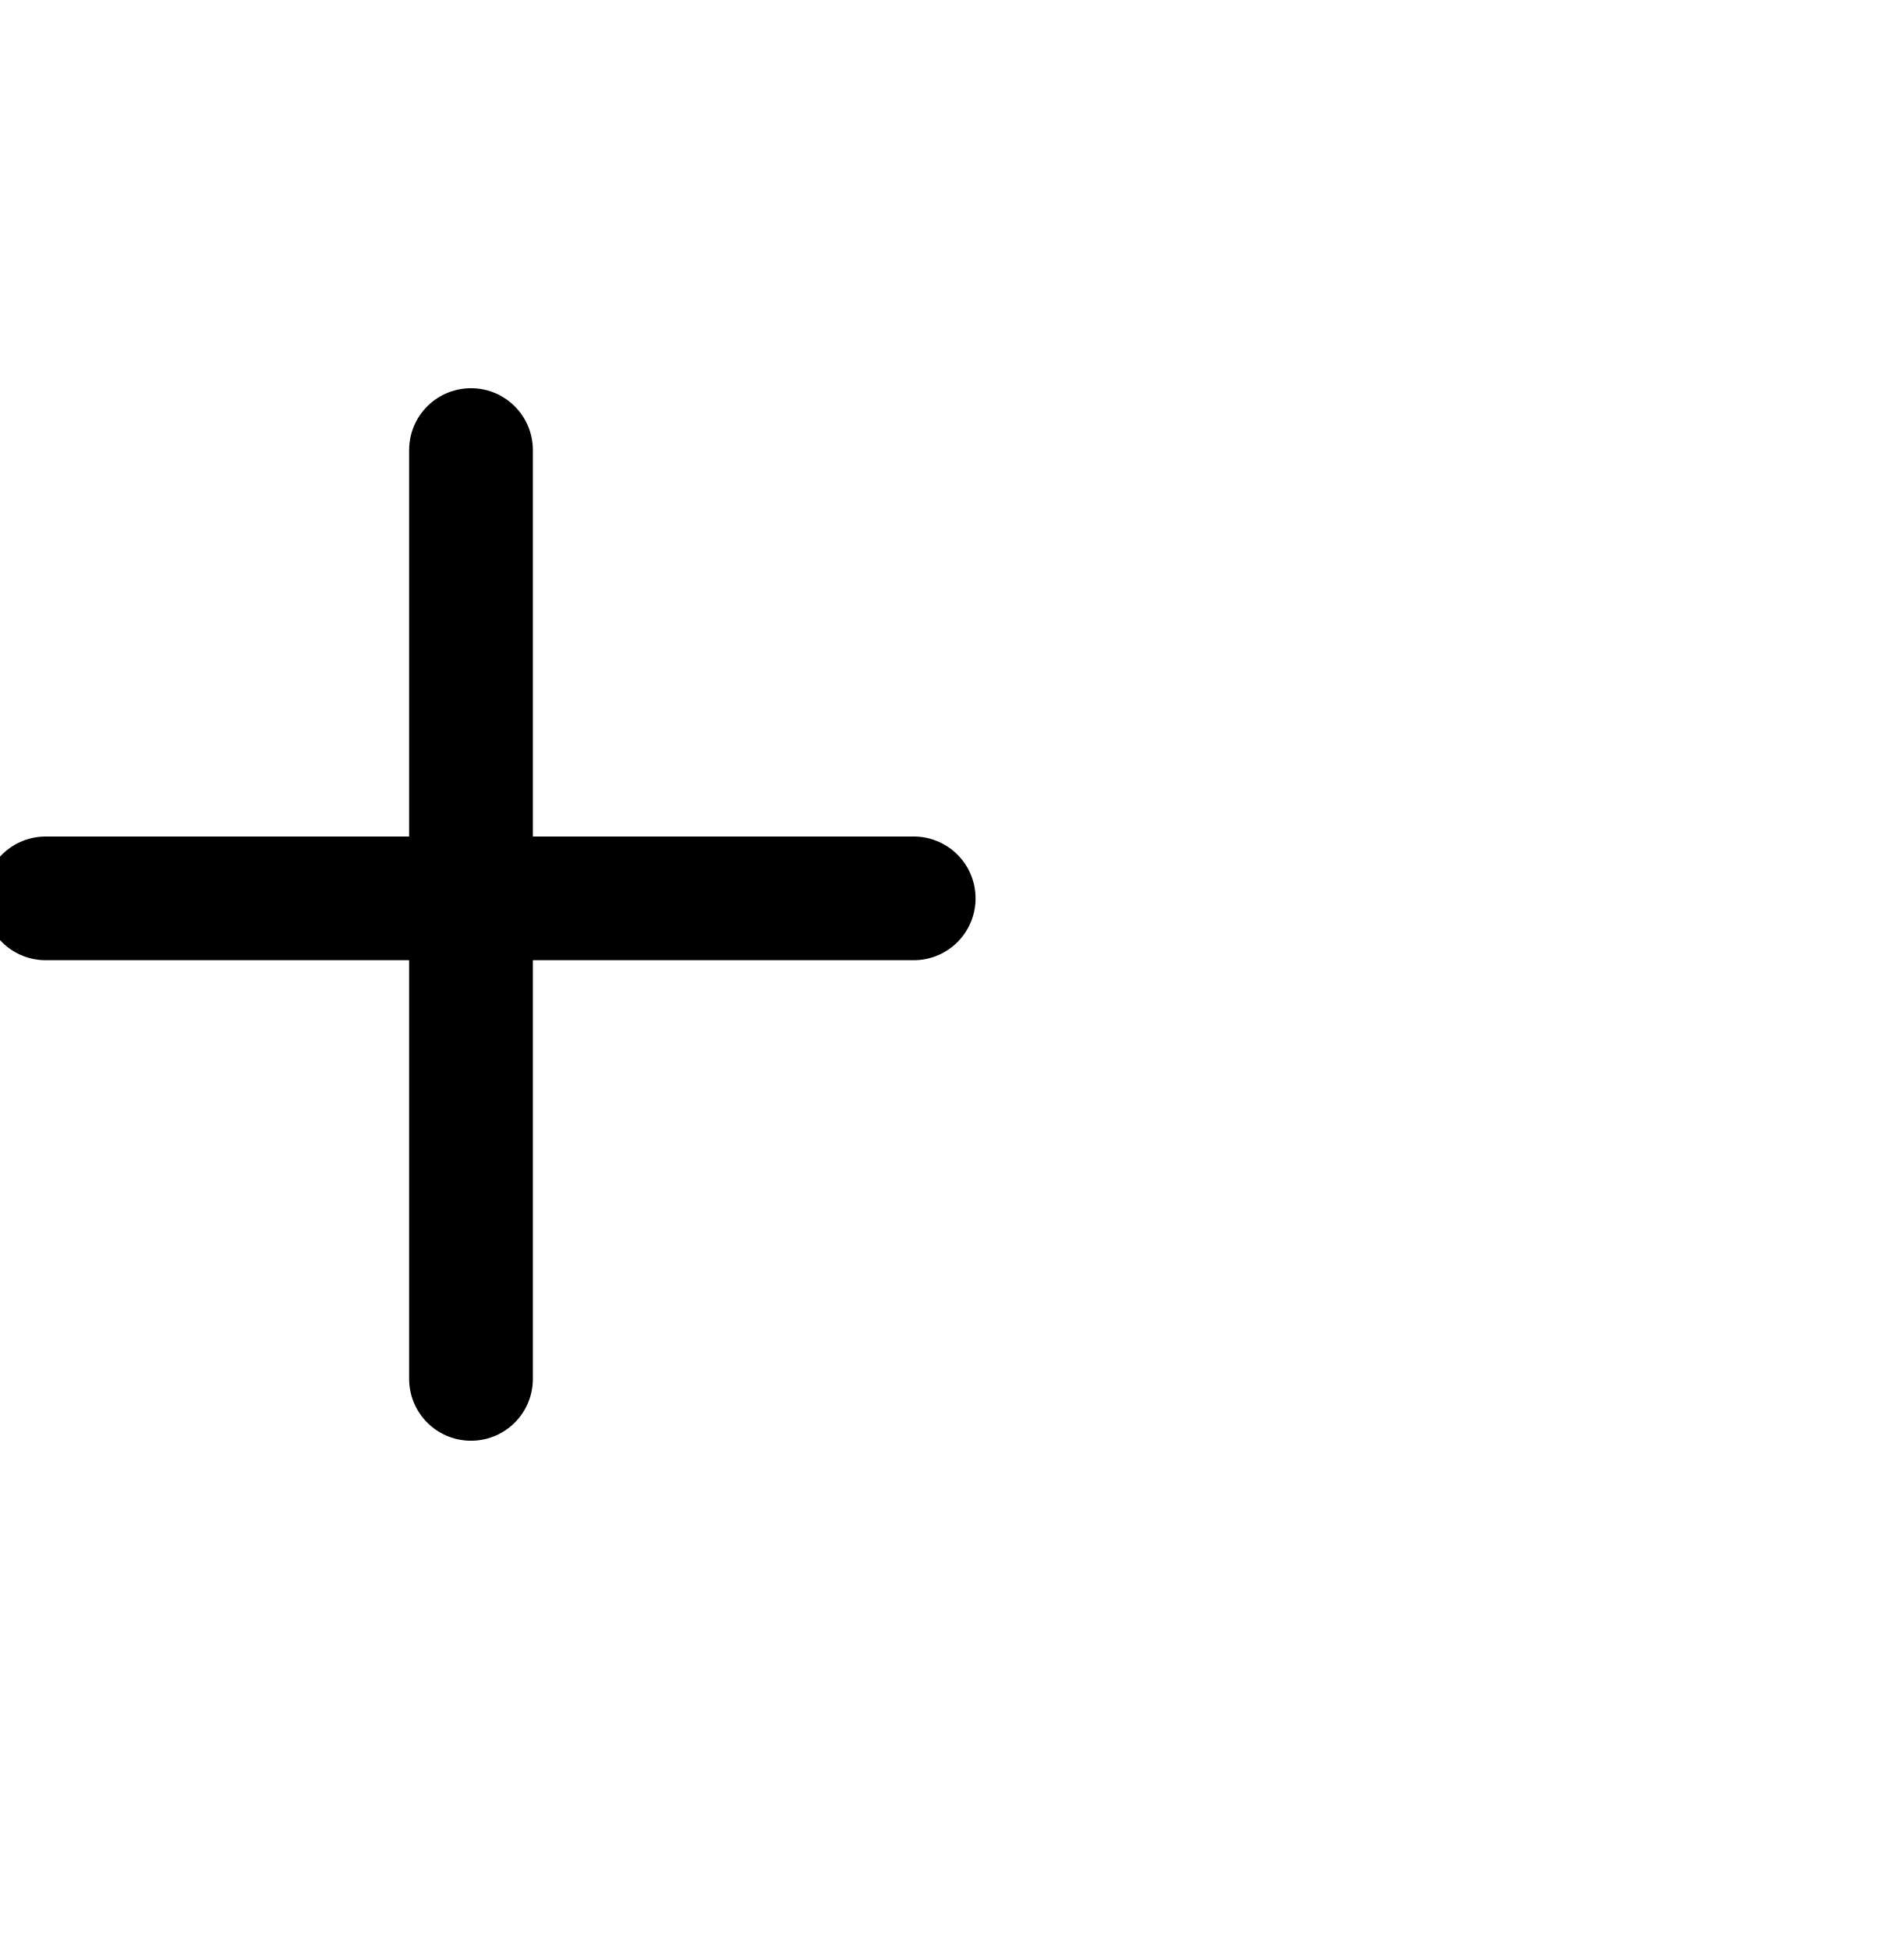
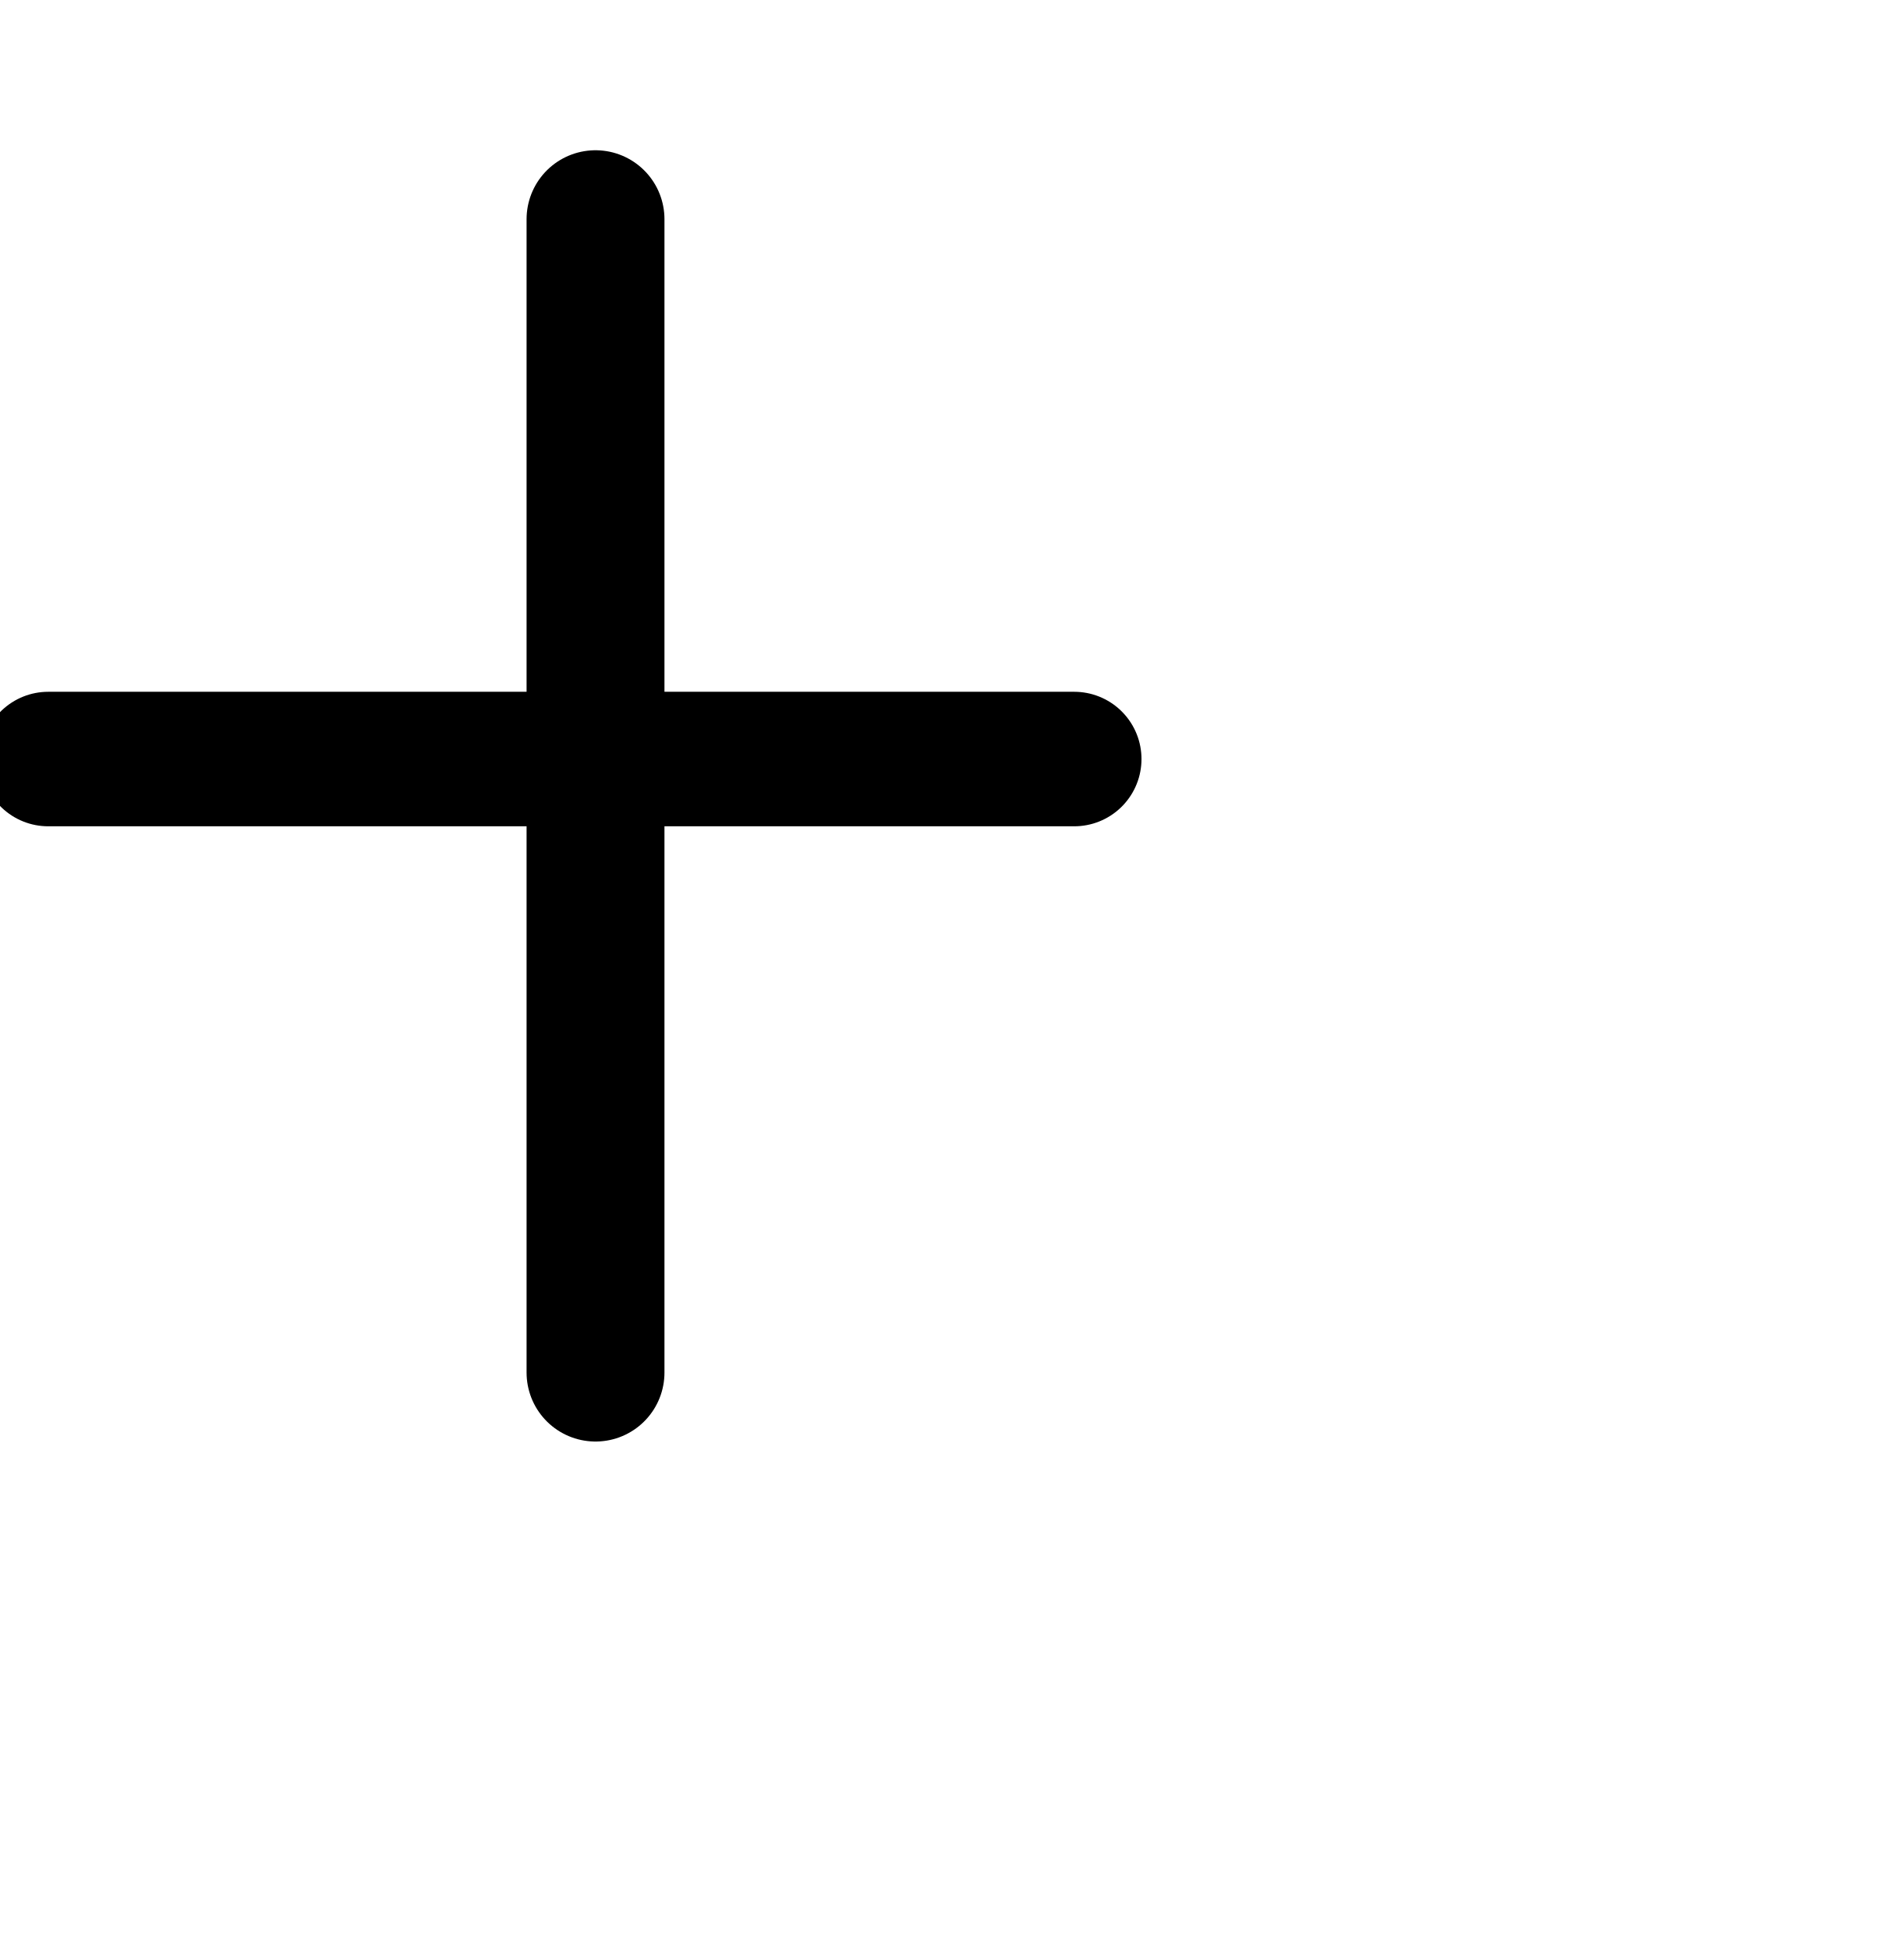
<svg xmlns="http://www.w3.org/2000/svg" width="2000" height="2048" id="svg2992" version="1.1">
  <defs id="defs5498" />
  <g id="layer1" transform="translate(0,1048)">
-     <path style="fill:none;fill-rule:evenodd;stroke:#000000;stroke-width:130;stroke-linecap:round;stroke-linejoin:round;stroke-miterlimit:4;stroke-dasharray:none;stroke-opacity:1" d="m 494.865,-575.08 0,976" id="path4157" />
-     <path style="fill:none;fill-rule:evenodd;stroke:#000000;stroke-width:130;stroke-linecap:round;stroke-linejoin:round;stroke-opacity:1;stroke-miterlimit:4;stroke-dasharray:none" d="m 960,-104 -912,0" id="path4159" />
+     <path style="fill:none;fill-rule:evenodd;stroke:#000000;stroke-width:144.868;stroke-linecap:round;stroke-linejoin:round;stroke-miterlimit:4;stroke-dasharray:none;stroke-opacity:1" d="m 625.696,-817.684 0,1212.008" id="path4157" />
+     <path style="fill:none;fill-rule:evenodd;stroke:#000000;stroke-width:141.338;stroke-linecap:round;stroke-linejoin:round;stroke-miterlimit:4;stroke-dasharray:none;stroke-opacity:1" d="m 1128.67,-250.405 -1078.014,0" id="path4159" />
  </g>
</svg>
